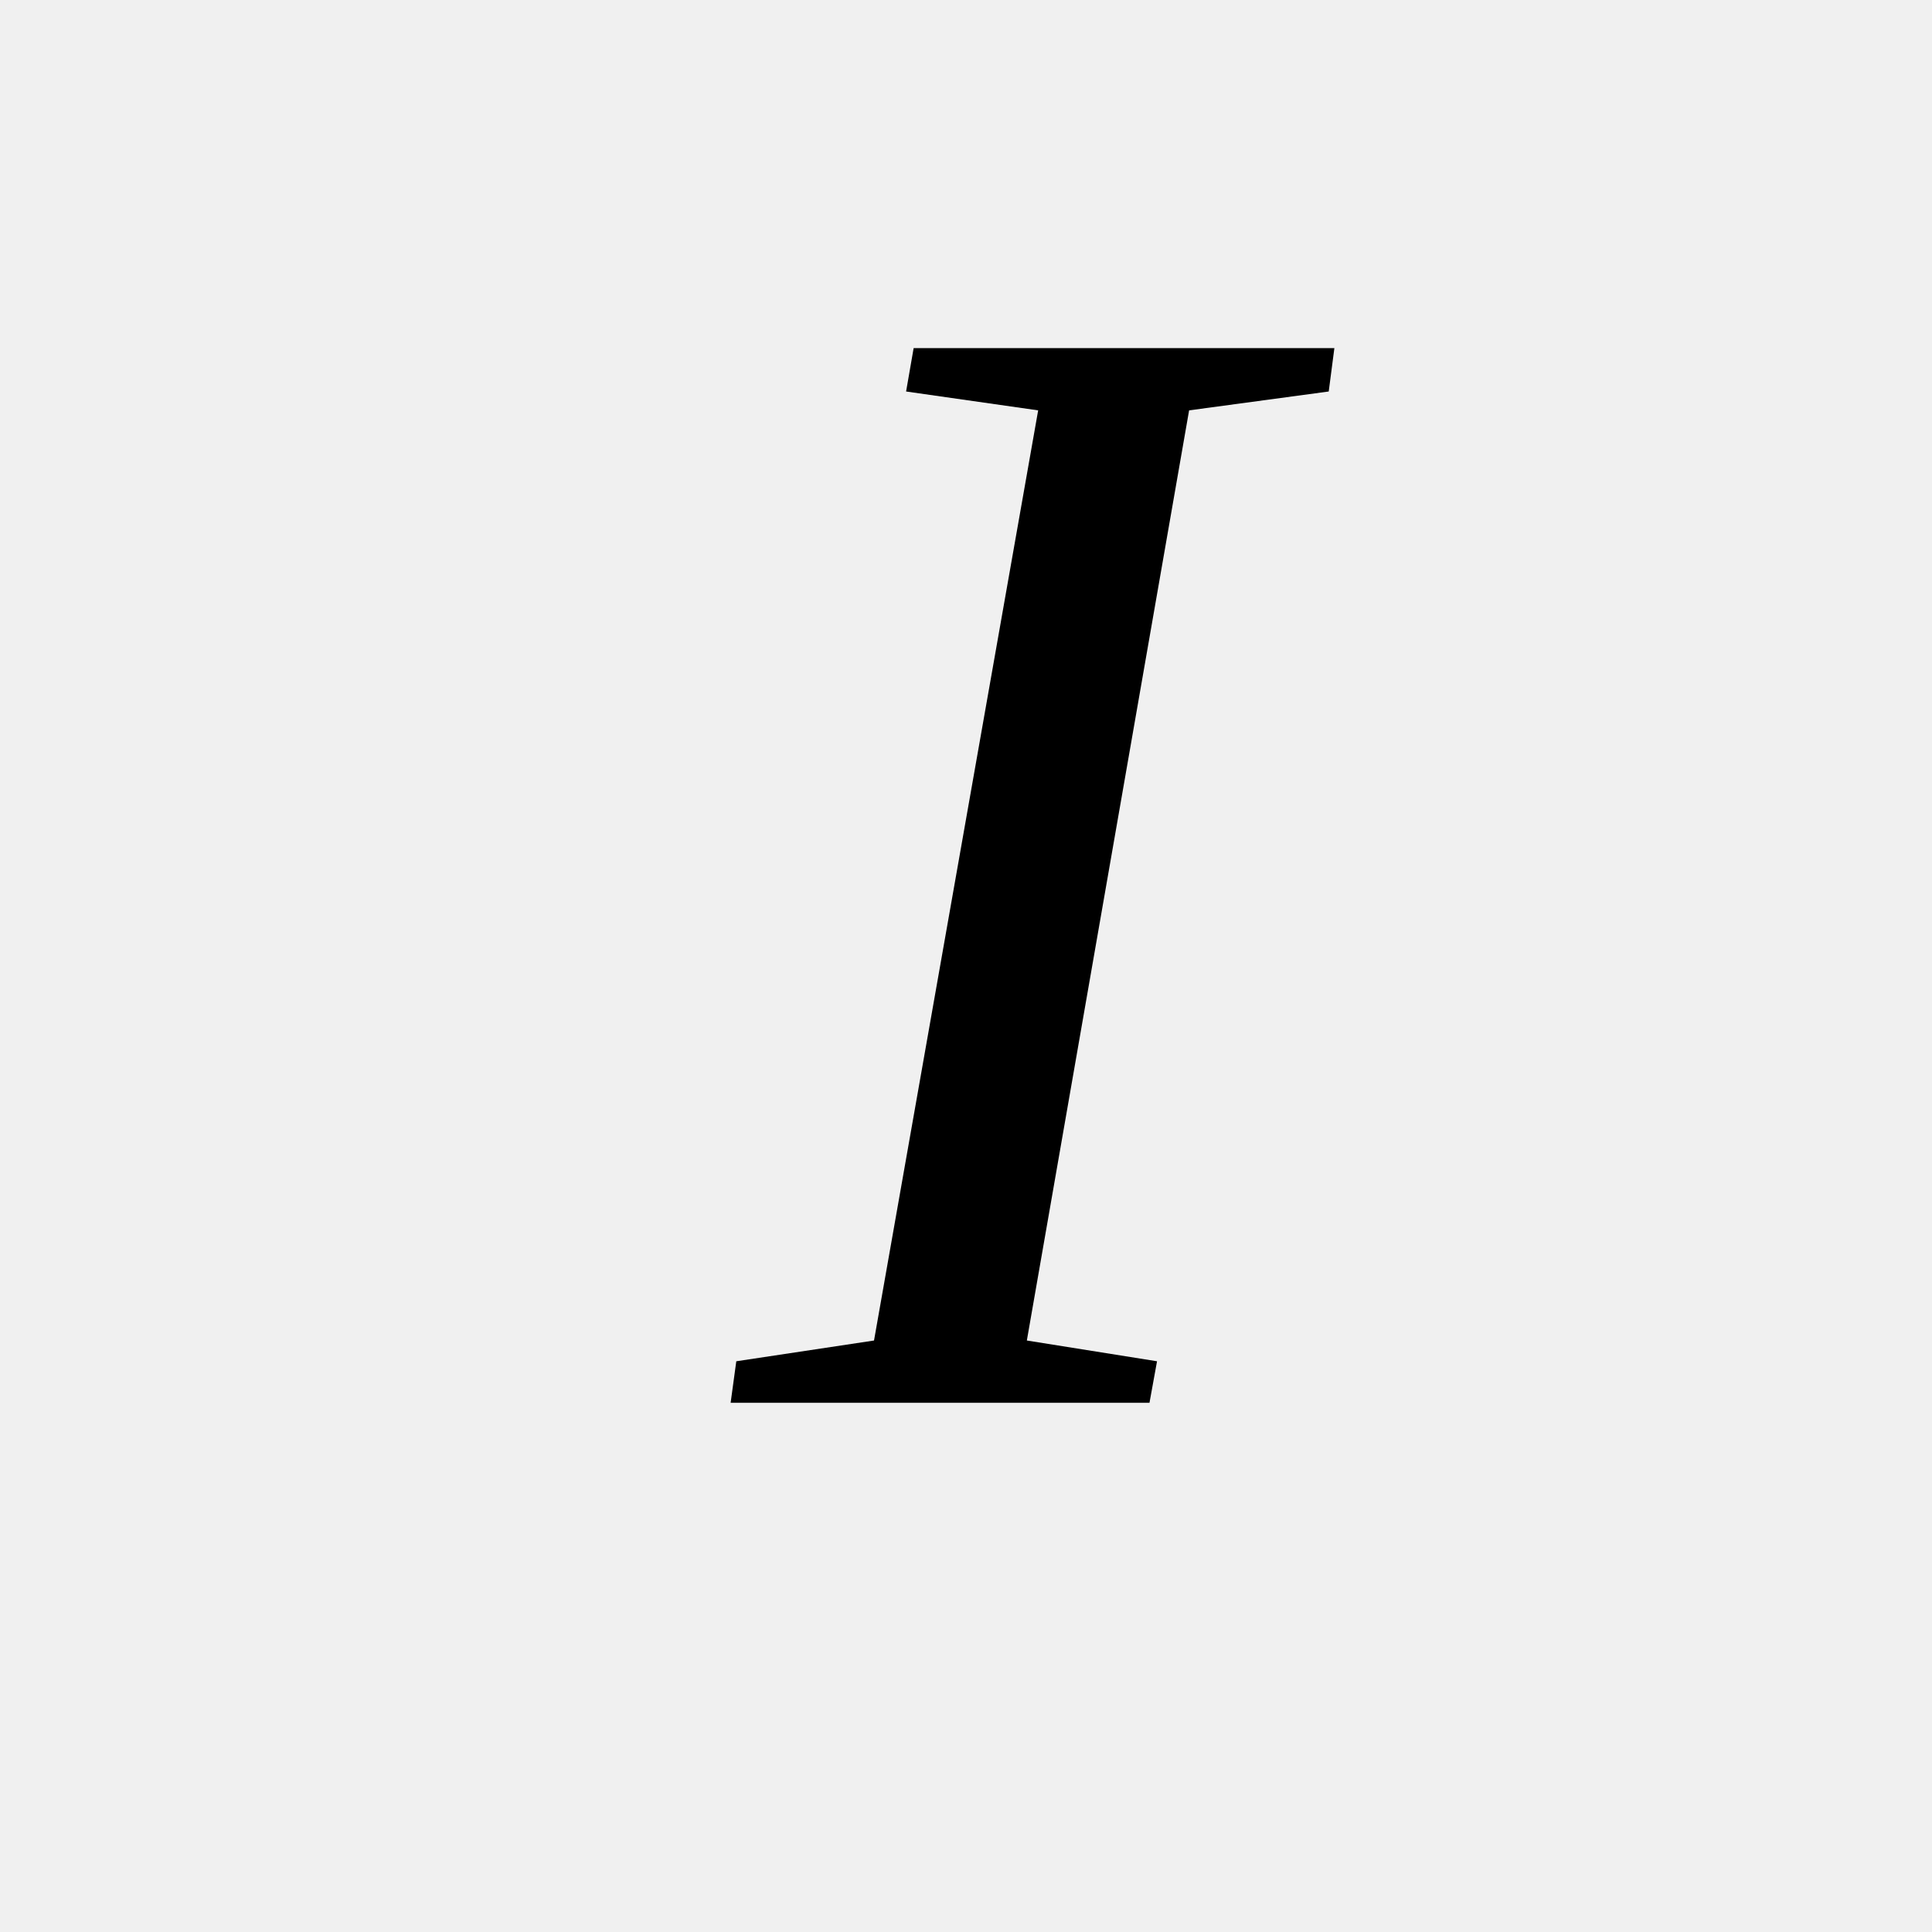
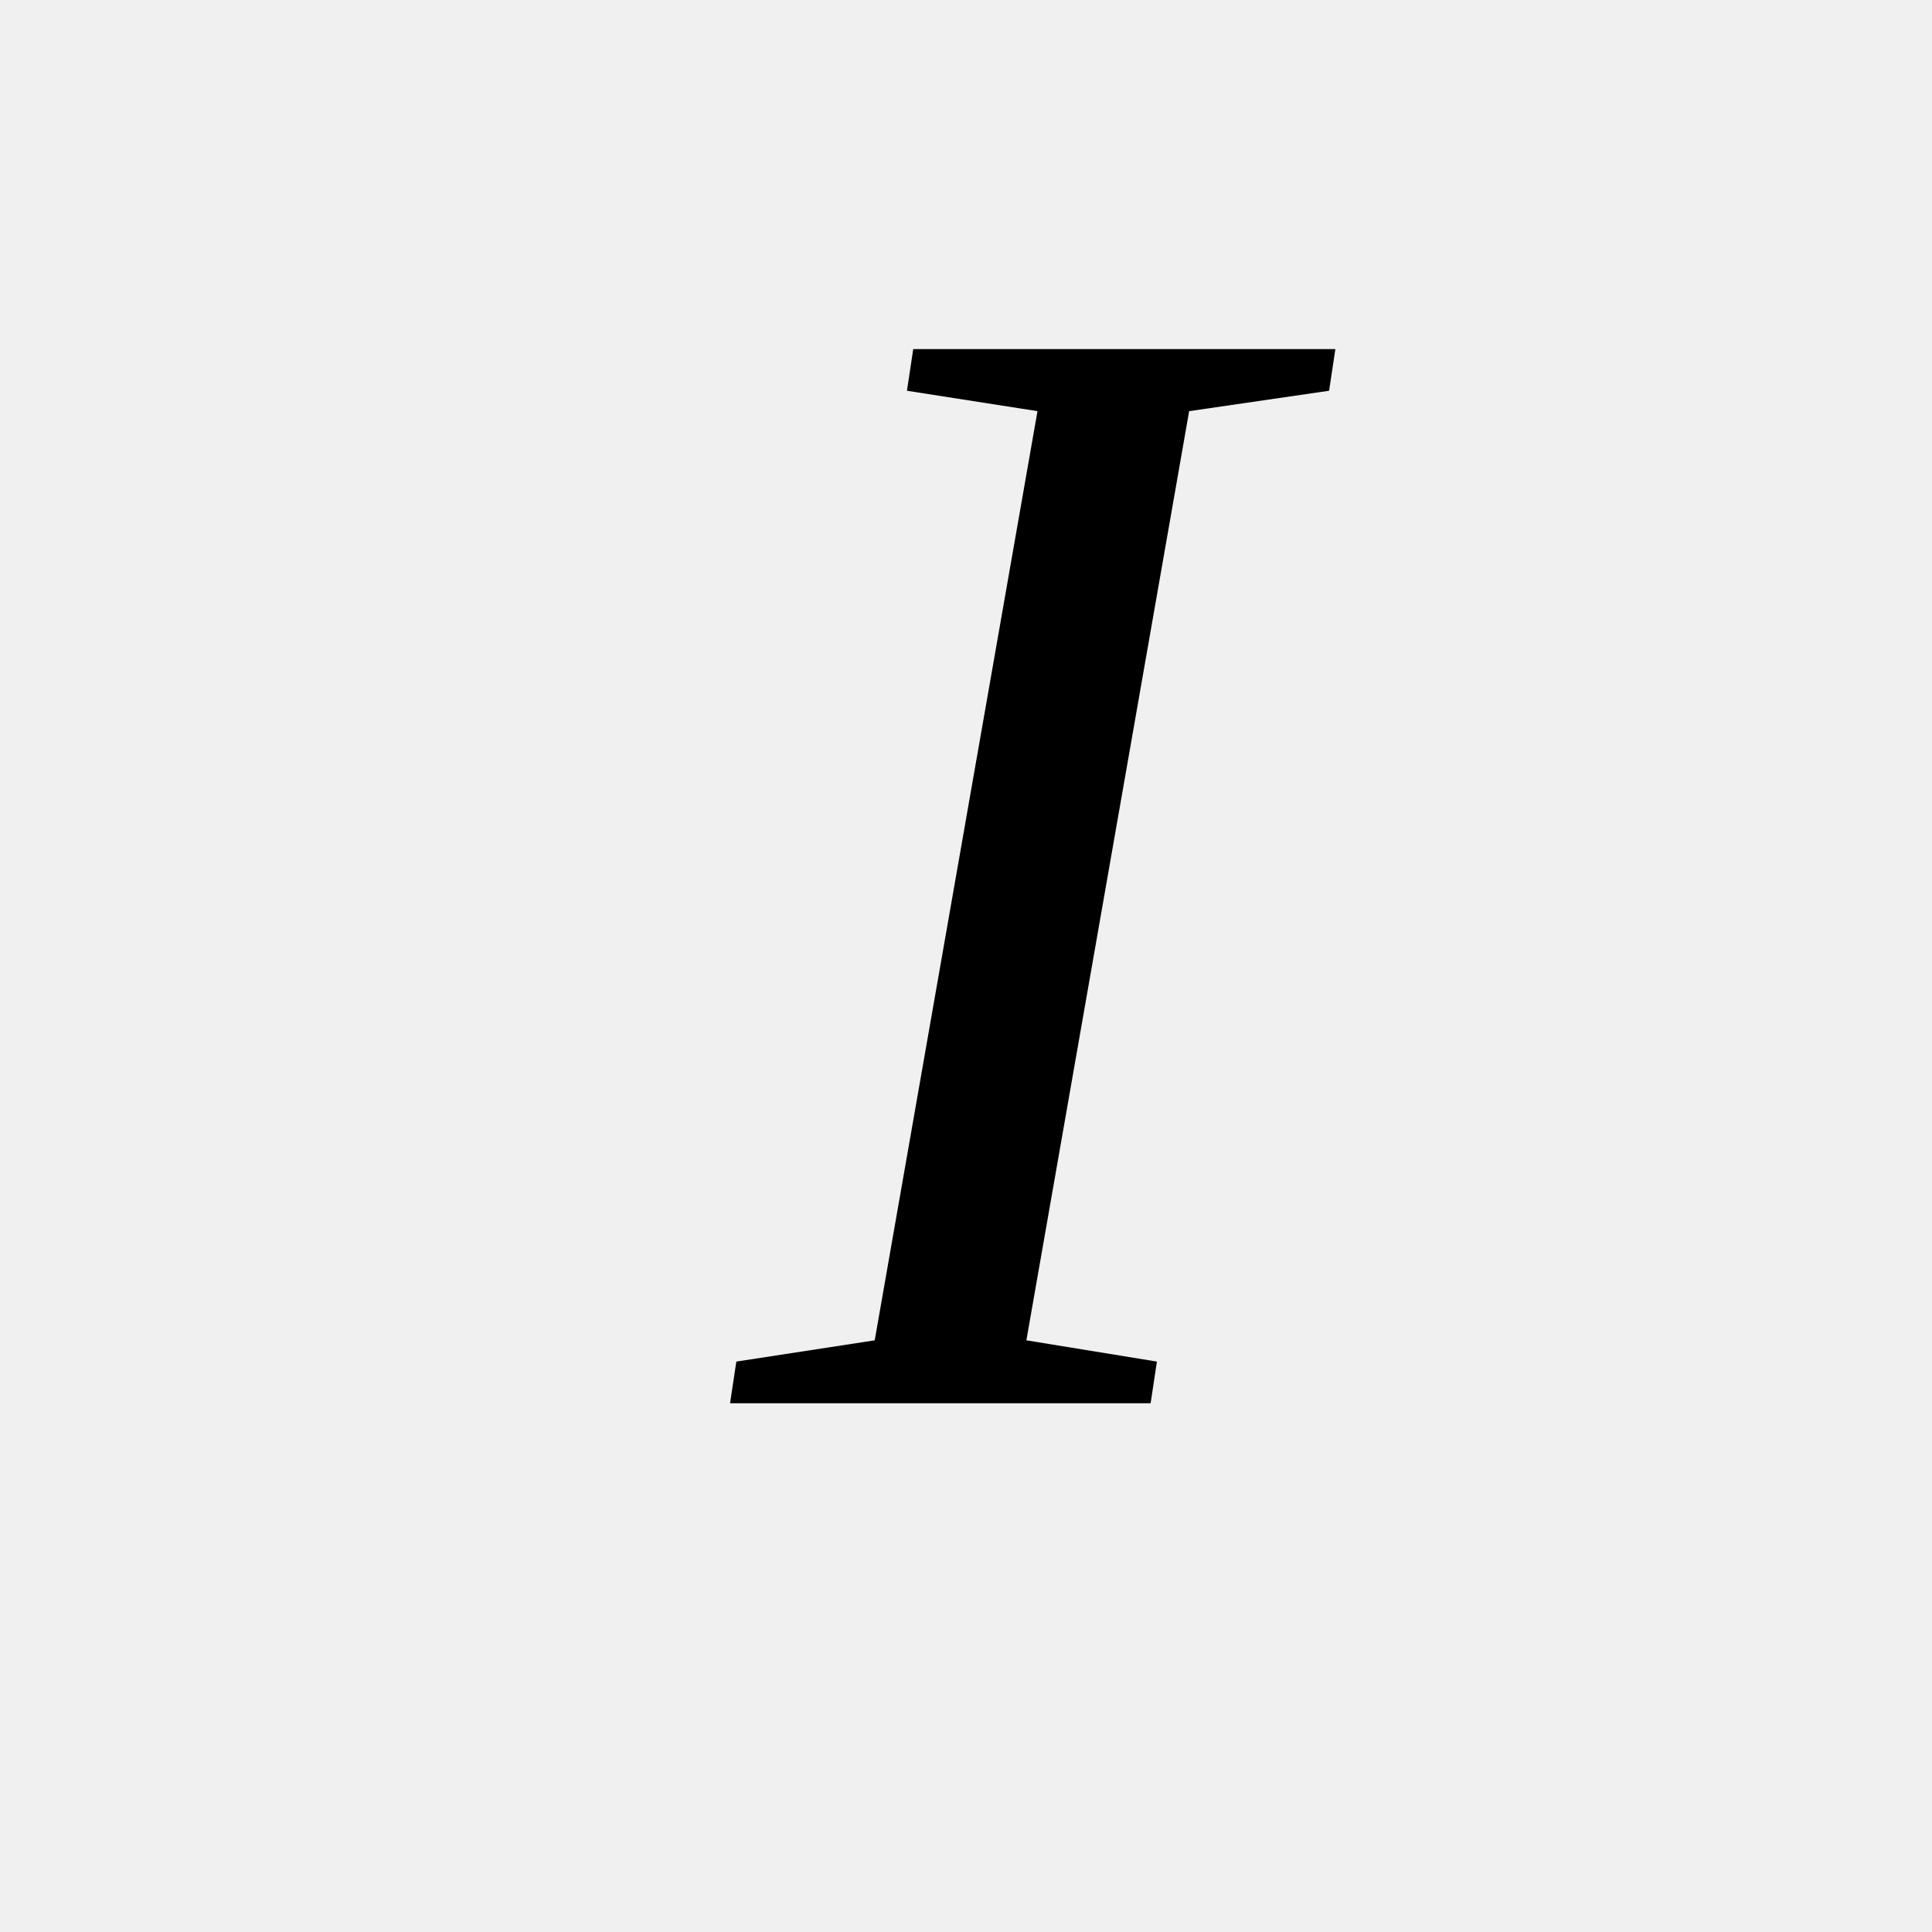
<svg xmlns="http://www.w3.org/2000/svg" id="SVGRoot" width="16px" height="16px" version="1.1" viewBox="0 0 16 16">
  <g fill="none" stroke="#000" stroke-width="1px">
    <path d="m0 555c0.168 0.172 0.339 0.341 0.505 0.515 0.013 0.014 0 0.118 0 0.141 0 0.079-0.001 0.161-0.033 0.228-0.036 0.077 0.04 0.297 0 0.366-0.063 0.109 0.001 0.24-0.037 0.356-0.052 0.156-0.02 0.37-0.02 0.536v0.998c0 0.131-0.052 0.621-0.016 0.716 0.003 9e-3 0.015 0.011 0.02 0.02 0.035 0.062-0.035 0.183 0 0.245 0.05 0.088 0.018 0.499 0.018 0.636 0 0.213-0.036 0.777 0.037 0.924 0.027 0.055-0.006 0.446-0.02 0.512-0.03 0.146 0 0.369 0 0.521 0 0.206-0.02 0.403-0.02 0.608 0 0.228-0.02 0.443-0.02 0.672v0.162c0 0.033 0.028 0.114 0 0.098-0.141-0.08-0.276-0.169-0.415-0.253" />
    <path d="m1 555c-0.113-0.064-0.228-0.125-0.34-0.192-0.006-3e-3 0.013 0 0.02 0 0.037 0 0.061-2e-3 0.091-0.017 0.044-0.022 0.196-0.111 0.229-0.144 0.055-0.055 0.107-0.074 0.168-0.12 0.091-0.069 0.177-0.151 0.272-0.215 0.031-0.021 0.066-0.027 0.093-0.054 0.035-0.035 0.102-0.059 0.145-0.082 0.088-0.049 0.163-0.118 0.256-0.149 0.065-0.021 0.123-0.043 0.183-0.073 0.033-0.017 0.098-7e-3 0.135-0.02 0.029-9e-3 0.07-0.059 0.096-0.077 0.059-0.04 0.135-0.051 0.195-0.09 0.019-0.013 0.031-0.037 0.05-0.05 0.041-0.027 0.095-0.039 0.136-0.059 0.044-0.022 0.223-0.153 0.244-0.192 0.04-0.076 0.042-0.189 0.011-0.276-0.02-0.055 0.017-0.138 0.015-0.19" />
    <path d="m1 564c-0.006-0.029 0.01-0.092-0.019-0.086-0.029 6e-3 -8.1092e-4 0.064 0.019 0.086 0.029 0.032 0.078 0.04 0.116 0.062 0.017 0.01 0.108 0.114 0.116 0.131 0.002 4e-3 0 0.01 0 0.015 0.007 0.013 0.012 0.026 0.02 0.038 0.02 0.029 0.436 0.513 0.447 0.519 0.01 5e-3 0.027-5e-3 0.037 0 0.015 7e-3 0.039 0.054 0.051 0.063 0.081 0.061 0.11 0.084 0.213 0.173" />
    <path d="m12 554c0.134-0.159 0.27-0.317 0.401-0.478 0.003-4e-3 -0.009 0-0.014 0h-0.076c-0.036 0-0.049-0.01-0.077-0.02-0.041-0.014-0.096 0.014-0.137 0-0.224-0.075-0.545-0.09-0.776-0.027-0.032 9e-3 -0.073-0.01-0.104 0-0.056 0.019-0.111 0.037-0.172 0.037-0.079 0-0.156 0.019-0.238 0.019-0.148 0-0.657-0.038-0.772 0.019-0.024 0.012-0.07-9e-3 -0.096 0-0.009 3e-3 -0.011 0.017-0.02 0.02-0.061 0.015-0.153 0-0.215 0-0.067 0-0.509 0.023-0.569 0-0.038-0.014-0.052-0.019-0.094-0.019h-1.515c-0.022 0-0.579 0.018-0.612 0-0.107-0.059-0.29-0.064-0.417-0.096-0.096-0.024-0.232 0-0.331 0-0.054 0-0.038 7.8e-4 -0.078-0.019-0.054-0.028-0.198 0-0.262 0-0.083 0-0.217 6e-3 -0.287-0.028-0.042-0.021-0.117 0.015-0.162 0-0.048-0.016-0.091-0.021-0.139-0.039-0.043-0.016-0.742-0.017-0.808 0-0.045 0.011-0.089 0.032-0.137 0.039-0.1 0.014-0.212 0-0.314 0-0.197 0-0.376 0.021-0.561-0.031-0.181-0.051-0.281-0.251-0.422-0.376" />
    <path d="m13 555c-0.283-0.139 0.367-0.312 0.459-0.176 0.044 0.065 0.038 0.151 0.073 0.212 0.025 0.042-1e-3 0.092 0.019 0.133 0.077 0.154-0.011 0.51 0.019 0.692 0.017 0.104 0.033 0.212 0.059 0.314 0.023 0.09 0.004 0.205 0.039 0.31 0.029 0.088 0 0.241 0 0.334v0.707c0 0.195 0.04 0.581-0.02 0.758-0.025 0.076 0 0.38 0 0.484v1.181c0 0.212 0.038 0.471-0.033 0.669-0.014 0.039 0 0.113 0 0.153 0 0.115 0.029 0.648 0 0.733-0.05 0.149 0.02 0.435-0.019 0.537-0.04 0.102-0.008 0.233-0.055 0.324-0.022 0.044 0.024 0.125 0 0.168-0.042 0.075-0.027 0.515-0.027 0.625 0 0.451 0.028 0.91-0.078 1.337-0.011 0.043 0.011 0.094 0 0.136-0.018 0.073-0.034 0.252-0.059 0.299-0.026 0.051 0.042 0.194 0.055 0.242 0.014 0.052-0.017 0.119 0 0.171 0.005 0.014 0.026 0.036 0.02 0.056-0.008 0.025-0.031-5e-3 -0.036-0.01-0.139-0.131-0.278-0.262-0.416-0.392" />
    <path d="m13 565c-0.035 0.154-0.064 0.309-0.104 0.461-4.81e-4 2e-3 -0.045 0-0.05 0-0.023 0-0.095 0.018-0.118 0.03-0.041 0.021-0.112-0.018-0.155 0-0.041 0.017-0.061 0.019-0.106 0.019-0.077 0-0.439 0.036-0.488 0.01-0.021-0.012-0.113-0.044-0.141-0.026-0.07 0.044-0.397 0.049-0.463 0.02-0.067-0.029-0.543 0-0.664 0h-0.649c-0.013 0-0.037-0.02-0.038-7e-3 -0.013 0.164-0.016 0.329-0.024 0.494" />
    <path d="m8 566c0.081-0.142 0.167-0.281 0.243-0.425 2.75e-4 -5.2e-4 -0.139 0.02-0.154 0.02-0.15 0 0.015-9e-3 -0.098 0.02-0.114 0.029-0.273 0-0.392 0-0.122 0-0.237 0.01-0.352 0.039-0.115 0.029-0.325 0-0.448 0-0.107 0-0.47-0.029-0.556 0-0.055 0.018-0.076 0.02-0.137 0.02-0.365 0-0.715 0.016-1.056-0.091-0.072-0.023-0.152-0.015-0.225-0.039-0.041-0.014-0.096 0.014-0.137 0-0.083-0.028-0.169-0.035-0.26-0.059-0.042-0.011-0.093 0.011-0.135 0-0.028-7e-3 -0.051-0.03-0.079-0.039-0.047-0.016-0.108 0.012-0.157 0-0.121-0.03-0.255-0.02-0.382-0.02-0.045 0-0.058-8e-3 -0.092-0.019-0.089-0.029-0.572 0-0.709 0-0.052 0-0.124-0.013-0.176 0-0.103 0.026-0.21 0.061-0.313 0.079-0.076 0.013-0.16 7.3e-4 -0.235 0.02-0.026 6e-3 -0.179 0.039-0.179 0.039 0.007 0.153 0.019 0.305 0.029 0.458" />
    <path d="m14 566 2 1.8" />
    <path d="m1 556c-0.024 0.064-0.051 0.126-0.071 0.191-0.005 0.017 0.036 0 0.055 0h0.152c0.04 0 0.047 5e-3 0.085 0.018 0.021 8e-3 0.373 0.018 0.422 0.018 0.037 0-0.008-4e-3 0.036 0.019 0.027 0.014 0.102 0 0.132 0 0.016 0 0.043 0.011 0.057 0.018 0.007 3e-3 0.012 0.022 0.016 0.016 0.045-0.09 0.078-0.186 0.117-0.28" />
    <path d="m2 557c0.059 0.064 0.115 0.13 0.176 0.19 0.011 0.011 0.07 0 0.09 0 0.099 0 0.23-0.025 0.326 0 0.04 0.011 0.074 0.028 0.116 0.039 0.046 0.012 0.101-9e-3 0.148 0 0.103 0.021 0.206 0.022 0.309 0.039 0.261 0.043 0.532 0.093 0.801 0.039 0.073-0.015 0.142-1e-3 0.216-0.02 0.072-0.018 0.16 0.011 0.234 0 0.065-9e-3 0.13-0.028 0.196-0.039 0.229-0.038 0.46 0.058 0.689 0.02 0.306-0.051 0.665-0.035 0.975 0 0.094 0.01 0.203-0.023 0.294 0 0.296 0.074 0.607 0.073 0.911 0.1 0.115 0.01 0.239-0.019 0.353 0 0.097 0.016 0.194 0.051 0.294 0.059 0.17 0.013 0.347 3e-3 0.517 0.02 0.195 0.019 0.019 0.012 0.157 0.039 0.073 0.015 0.18 0 0.254 0h1.156c0.155 0 0.319 0.017 0.466-0.02 0.078-0.019 0.164 0.021 0.234-0.018 0.076-0.043 0.506 0.047 0.634-0.031 0.2-0.123-0.147 0.158 0.454-0.419" />
    <path d="m1 559c0.043 0.108 0.08 0.218 0.128 0.324 0.002 4e-3 0.113 0 0.157 0 0.088 0 0.149 2.3e-4 0.225 0.036 0.037 0.018 0.083 4.2e-4 0.121 0.019 0.043 0.021 0.164 0 0.214 0 0.137 2e-5 0.101-0.255 0.155-0.38" />
    <path d="m2 560c0.099 0.095 0.189 0.198 0.296 0.284 0.011 8e-3 0.023-0.015 0.036-0.019 0.06-0.021 0.168 0 0.233 0 0.296 0 0.751 0.048 1.011-0.039 0.093-0.031 0.274 0.01 0.391-0.02 0.145-0.036 0.481 0.018 0.603 0.059 0.049 0.017 0.122 6e-3 0.176 0.02 0.09 0.022 0.22 0 0.312 0h0.784c0.084 0 0.155 6e-3 0.236 0.02 0.18 0.03 0.532 0 0.723 0 0.101 0 0.213 0.014 0.313 0 0.427-0.061 0.833-0.117 1.269-0.117 0.113 0 0.312-0.027 0.418 0 0.061 0.015 0.118 0.025 0.176 0.039 0.042 0.011 0.096-0.014 0.137 0 0.042 0.014 0.092 0.028 0.14 0.036 0.111 0.02 0.223-0.017 0.331 0.019 0.093 0.032 0.382-0.038 0.451 0 0.136 0.075 0.291 0.069 0.421 0.133 0.03 0.015 0.078 2e-3 0.109 0.016 0.062 0.028 0.163-0.017 0.229 0 0.04 0.01 0.105 0.038 0.145 0.038 0.185 0 0.446 0.041 0.603-0.036 0.046-0.022 0.113 0.011 0.16-0.013 0.017-9e-3 0.133 0.014 0.139 0 0.056-0.138 0.106-0.279 0.159-0.418" />
    <path d="m1 562c-0.046 0.069-0.095 0.136-0.138 0.208-0.002 4e-3 0.059 2e-3 0.107 0.018 0.076 0.025 0.171 0.032 0.25 0.032 0.042 0-0.009-4e-3 0.037 0.019 0.04 0.021 0.154 6e-3 0.214 0.038 0.032 0.017 0.091-0.017 0.123 0 0.062 0.032 0.356 0.075 0.432 0.075 0.212 0 0.414 0.012 0.615-0.038 0.042-0.011 0.092 9e-3 0.135 0 0.098-0.02 0.022-0.014 0.098-0.039 0.076-0.026 0.389 0 0.49 0 0.064 0 0.428 4e-3 0.455 0.018 0.04 0.02 0.056 0.037 0.104 0.037 0.01 0-0.027 0.027-0.025 0.017 0.03-0.13 0.069-0.257 0.103-0.386" />
    <path d="m4 563c0.075 0.125 0.145 0.252 0.225 0.374 0.01 0.016 0.038 0 0.057 0h1.077c0.062 0 0.274 0.024 0.323 0 0.08-0.04 0.194-0.028 0.284-0.059 0.084-0.029 0.224 0.041 0.303 0 0.054-0.028 0.121-0.038 0.188-0.038 0.046 0-0.009 5e-3 0.039-0.019 0.047-0.024 0.117 0.01 0.166-0.015 0.034-0.018 0.091 0.016 0.128 0.016 0.021 0 0.15 8e-3 0.152 0 0.025-0.085 0.039-0.173 0.059-0.259" />
    <path d="m8 563c0.049 0.14 0.093 0.282 0.146 0.421 0.006 0.015 0.033-4e-3 0.049 0 0.085 0.022 0.008 0.02 0.057 0.02 0.065 0 0.162 0.023 0.231 0.032 0.046 6e-3 0.113-0.015 0.157 0 0.04 0.013 0.055 0.02 0.098 0.02 0.071 0 0.209 9.4e-4 0.209 0 0.023-0.163 0.036-0.328 0.054-0.492" />
  </g>
  <circle cx="12.793" cy="12.772" rx="1.793" ry="1.772" fill="#fff" fill-rule="evenodd" stroke="#000" />
-   <text x="6.098" y="11.621" fill="#000000" font-family="'Liberation Serif'" font-size="13.333px" font-style="italic" style="font-variant-caps:normal;font-variant-east-asian:normal;font-variant-ligatures:normal;font-variant-numeric:normal;line-height:1.25" xml:space="preserve">
-     <tspan x="6.098" y="11.621">I</tspan>
-   </text>
+   <g style="font-variant-caps:normal;font-variant-east-asian:normal;font-variant-ligatures:normal;font-variant-numeric:normal" aria-label="I">
+     <path d="m8.5 11.1 1.081 0.176-0.052 0.345h-3.483l0.052-0.345 1.146-0.176 1.348-7.695-1.081-0.169 0.052-0.345h3.496l-0.052 0.345-1.159 0.169z" />
+   </g>
</svg>
